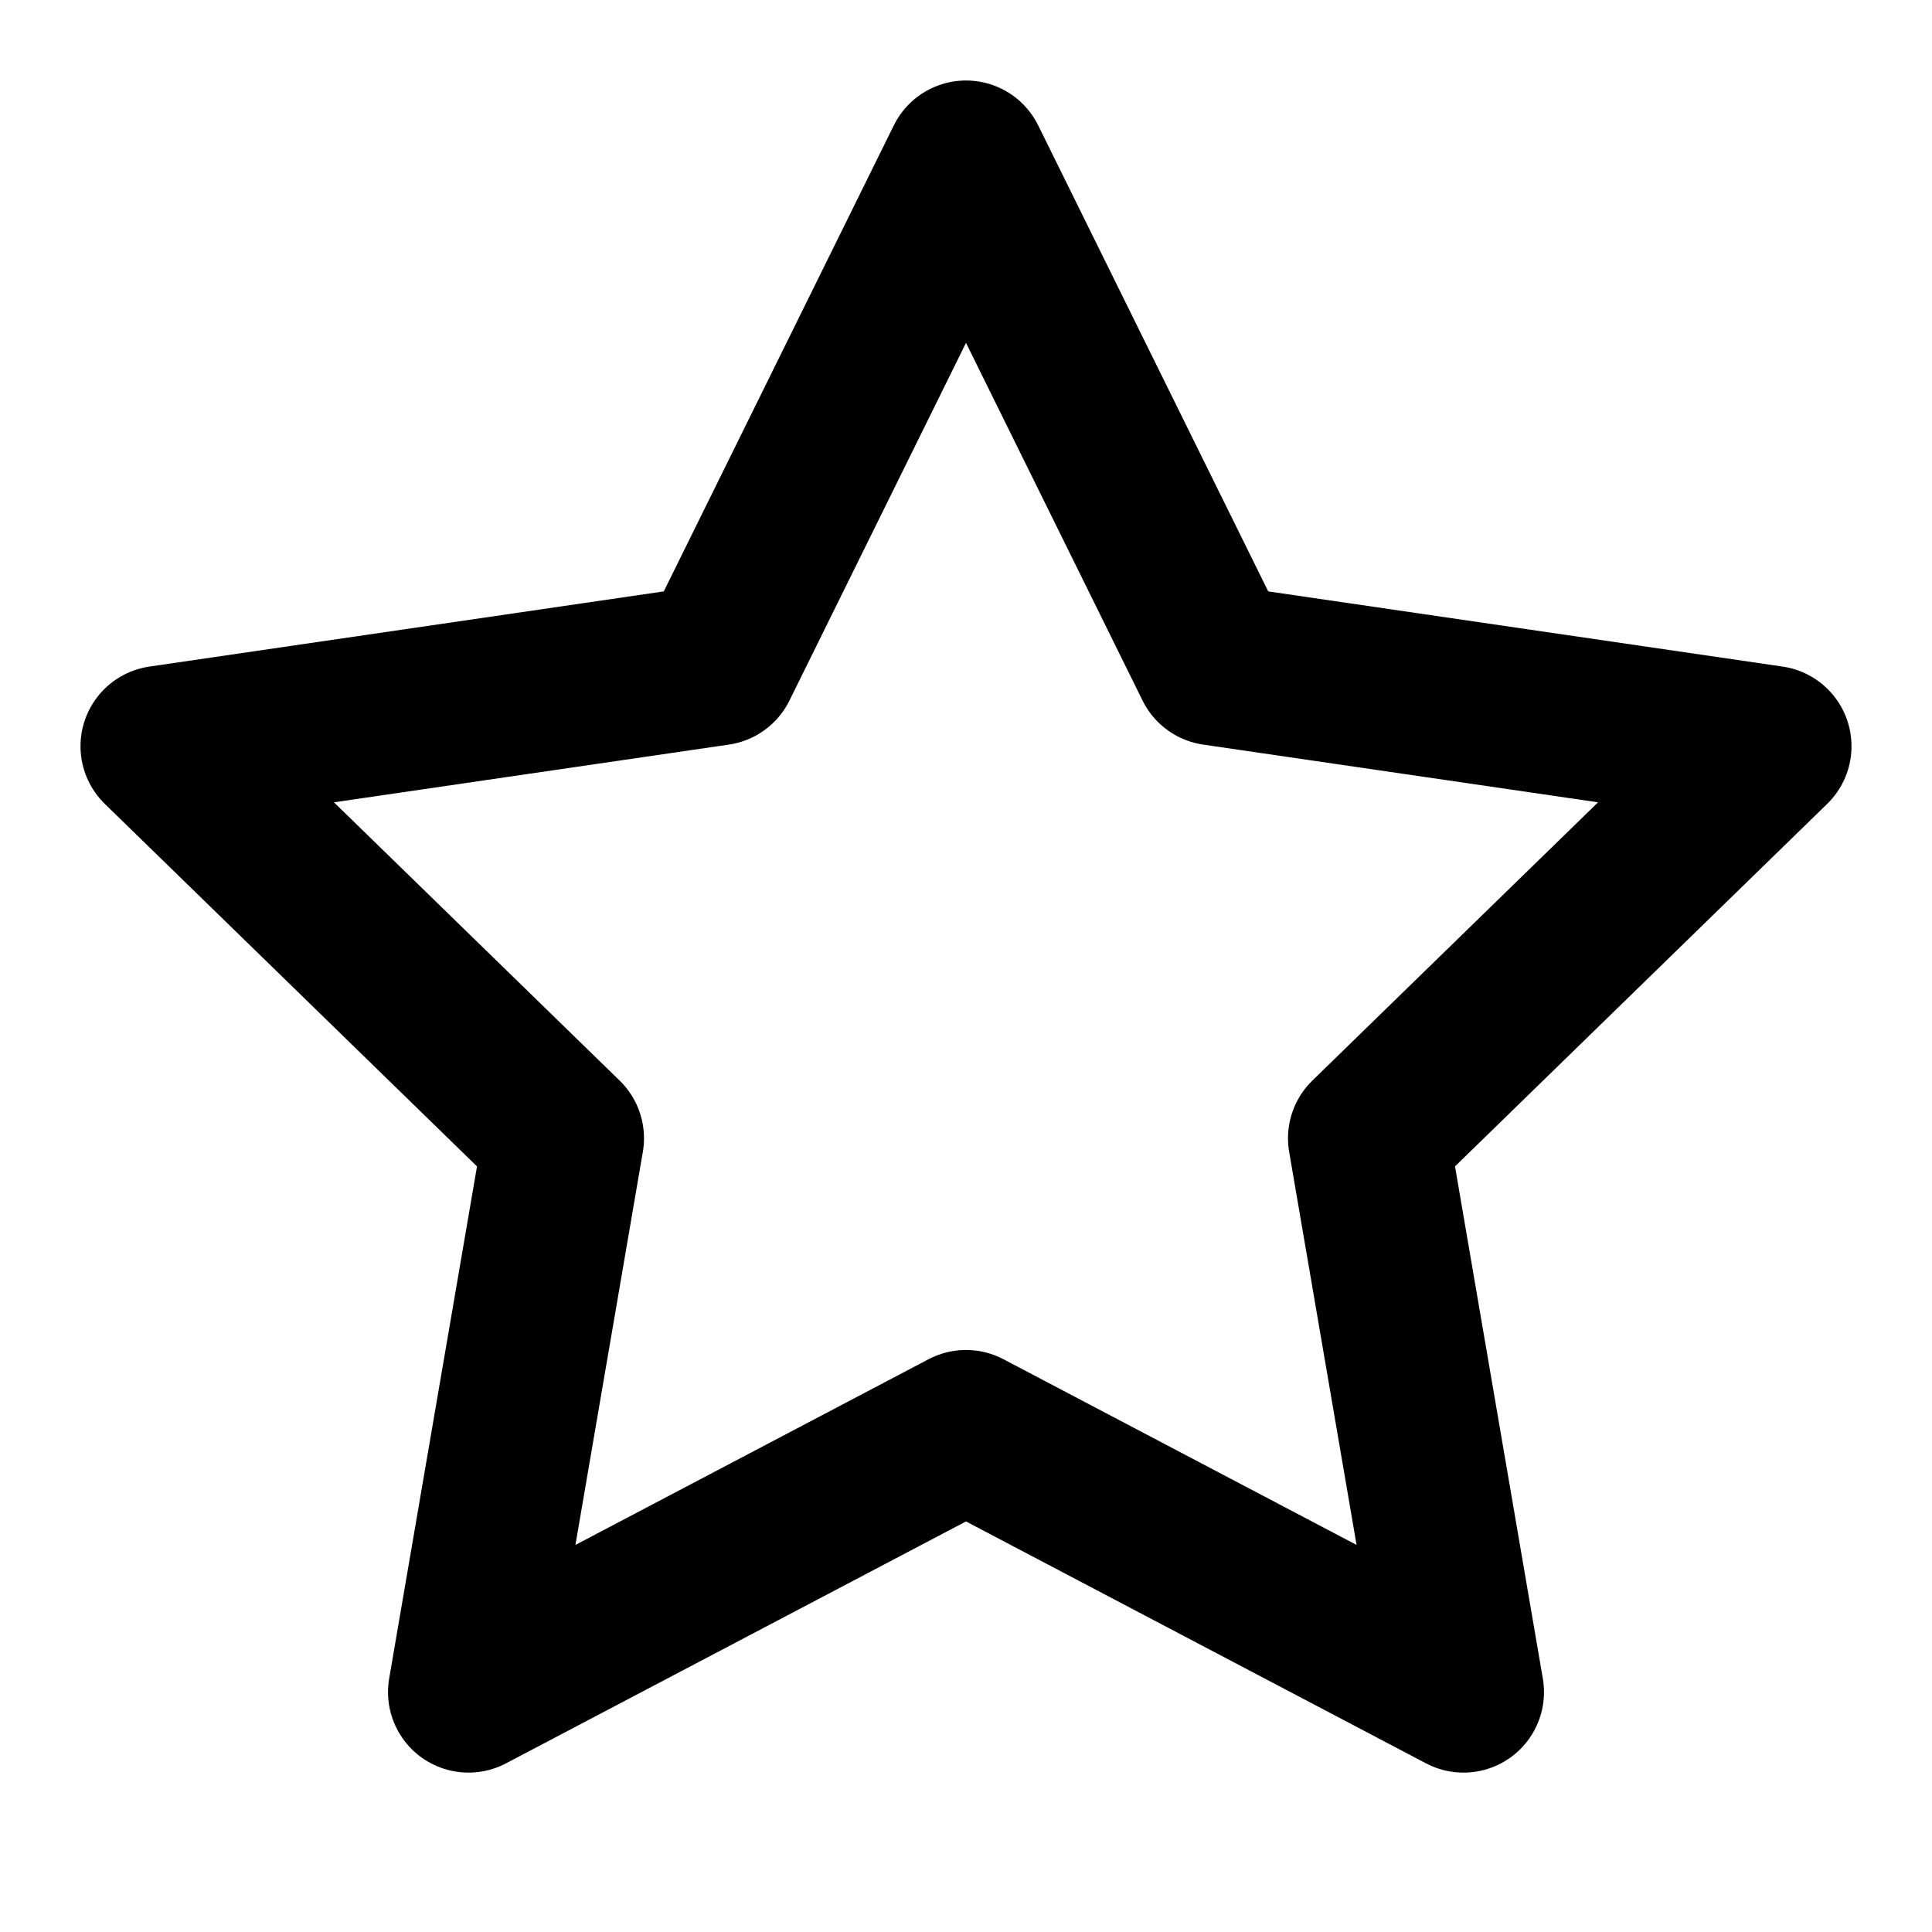
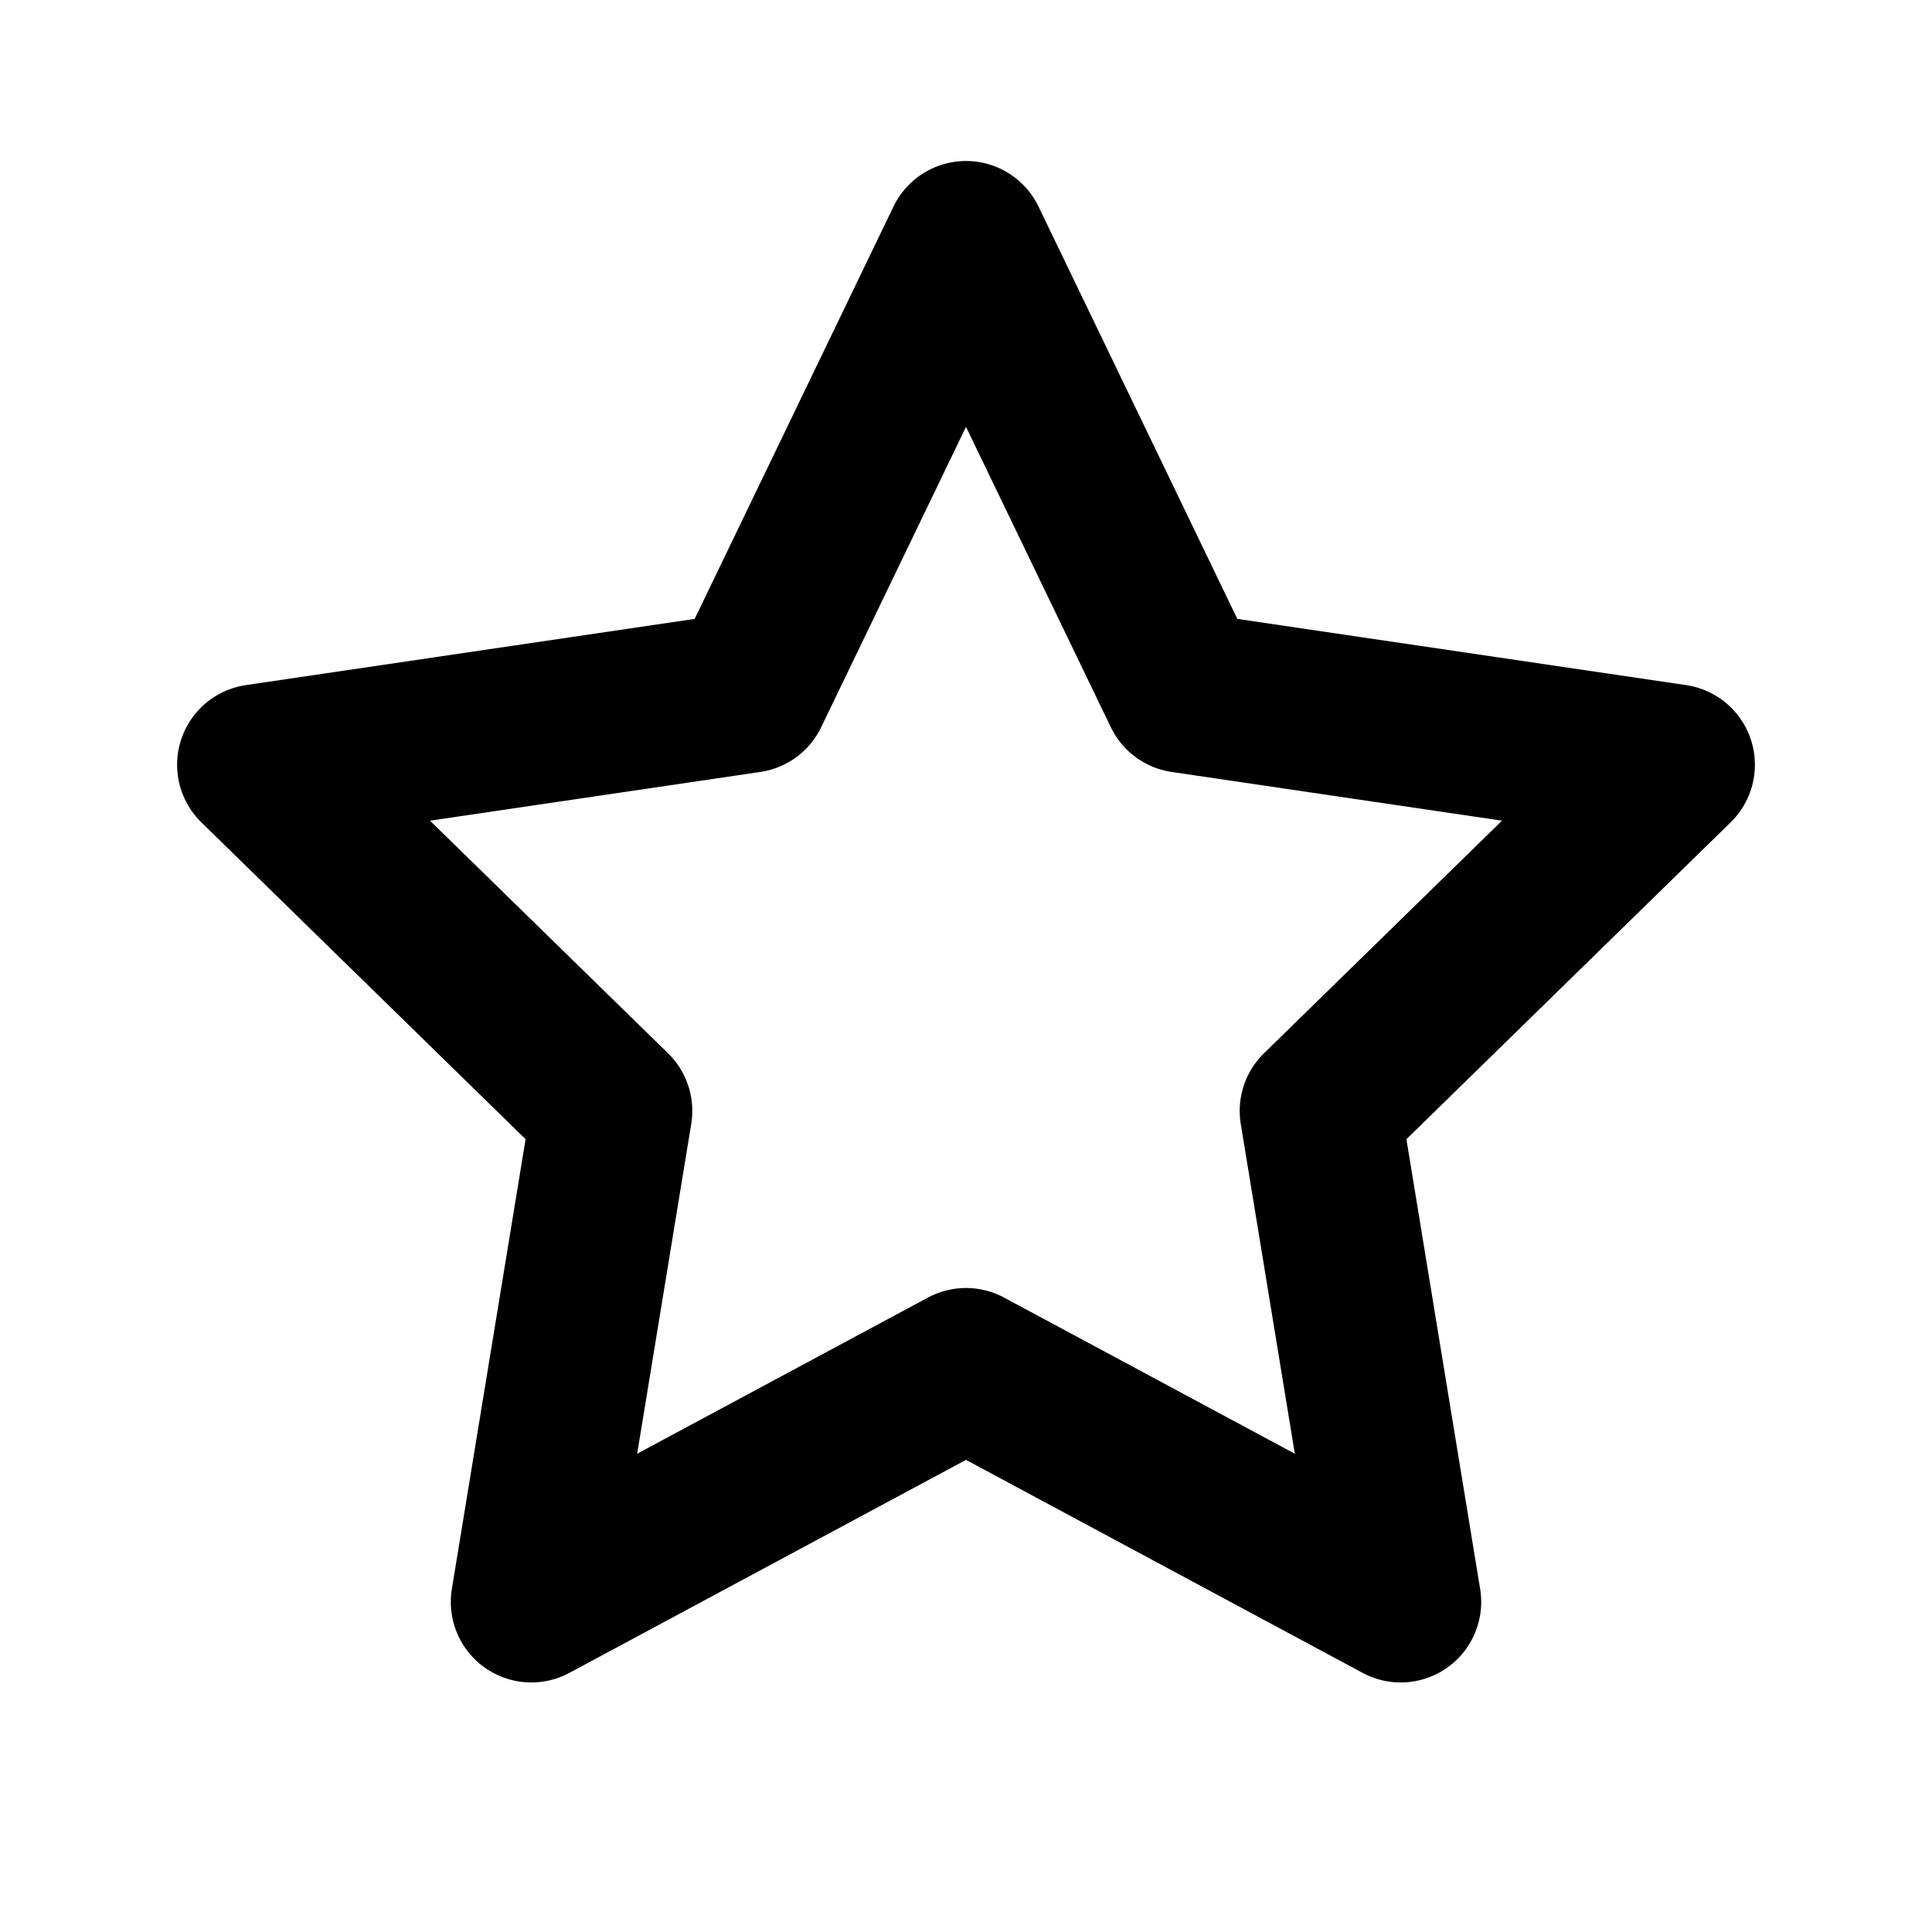
<svg xmlns="http://www.w3.org/2000/svg" width="24" height="24" viewBox="0 0 24 24" fill="none" stroke="currentColor" stroke-width="2" stroke-linecap="round" stroke-linejoin="round">
-   <path d="M12 2l3.09 6.26L22 9.27l-5 4.87 1.18 6.88L12 17.77l-6.18 3.25L7 14.14 2 9.27l6.91-1.01Z" />
+   <path d="M12 3l2.7 5.6 6.1.9-4.4 4.3 1 6.1L12 17l-5.4 2.9 1-6.1-4.4-4.3 6.1-.9Z" />
</svg>
